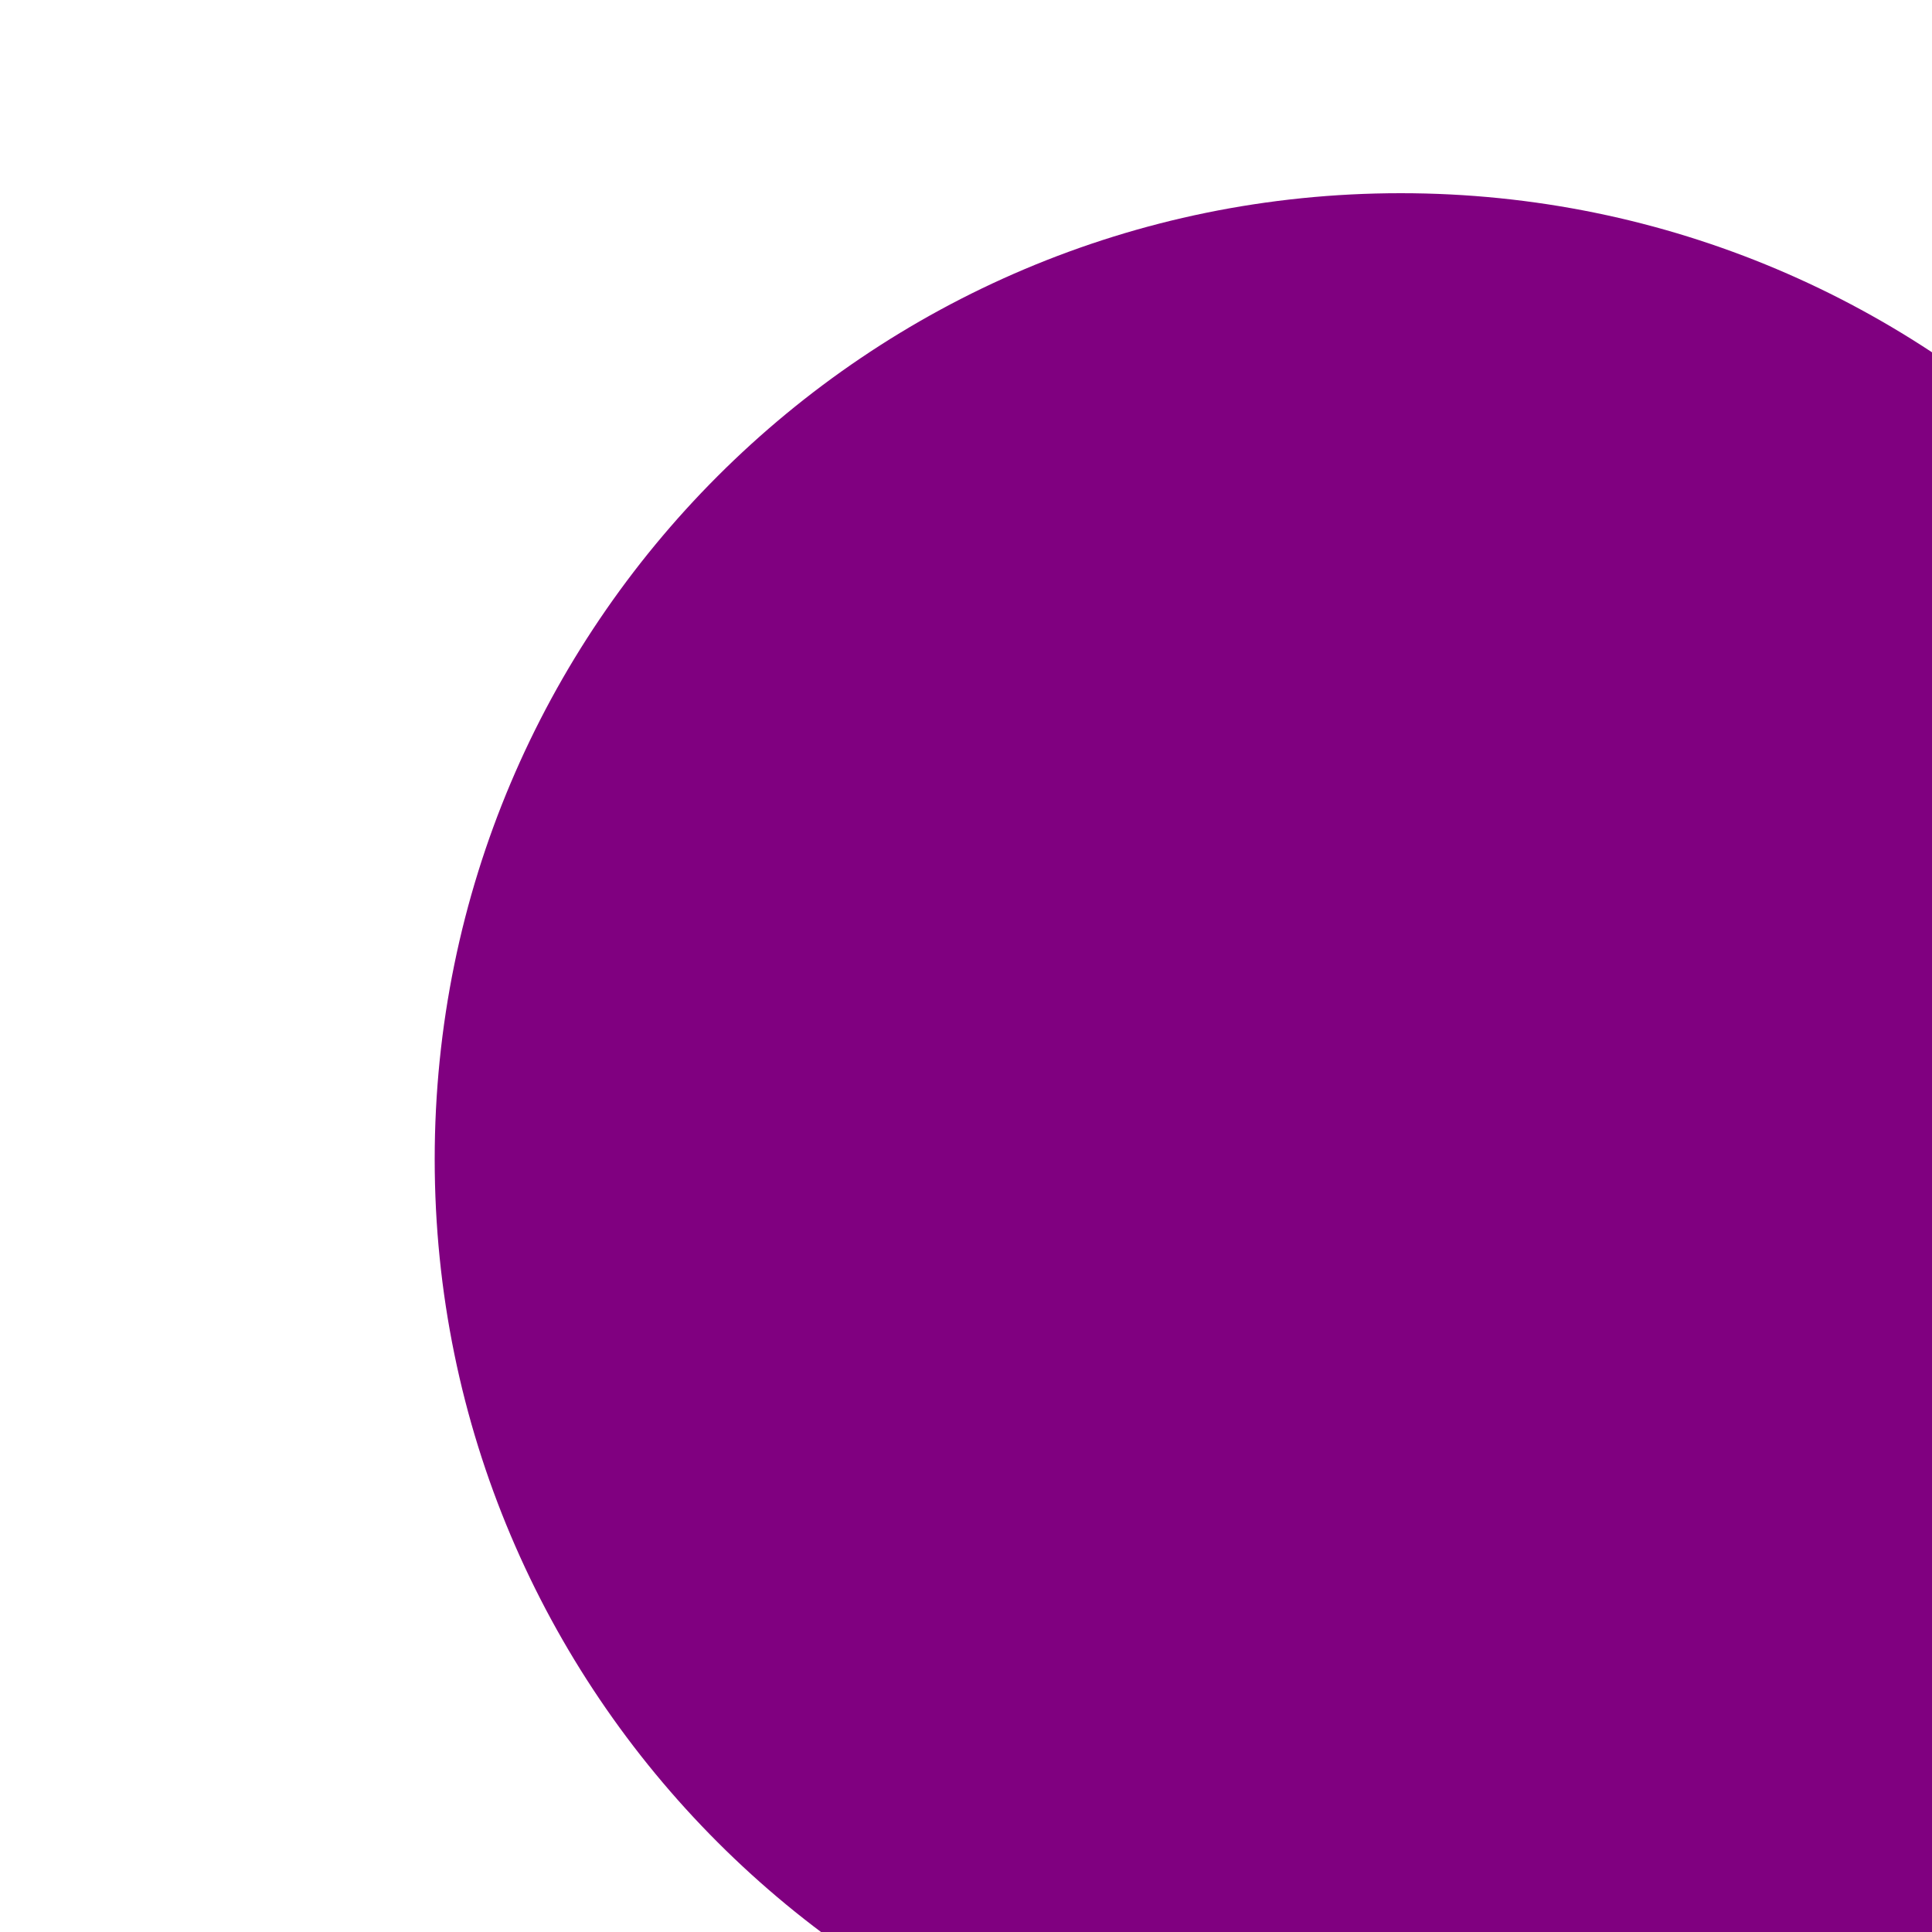
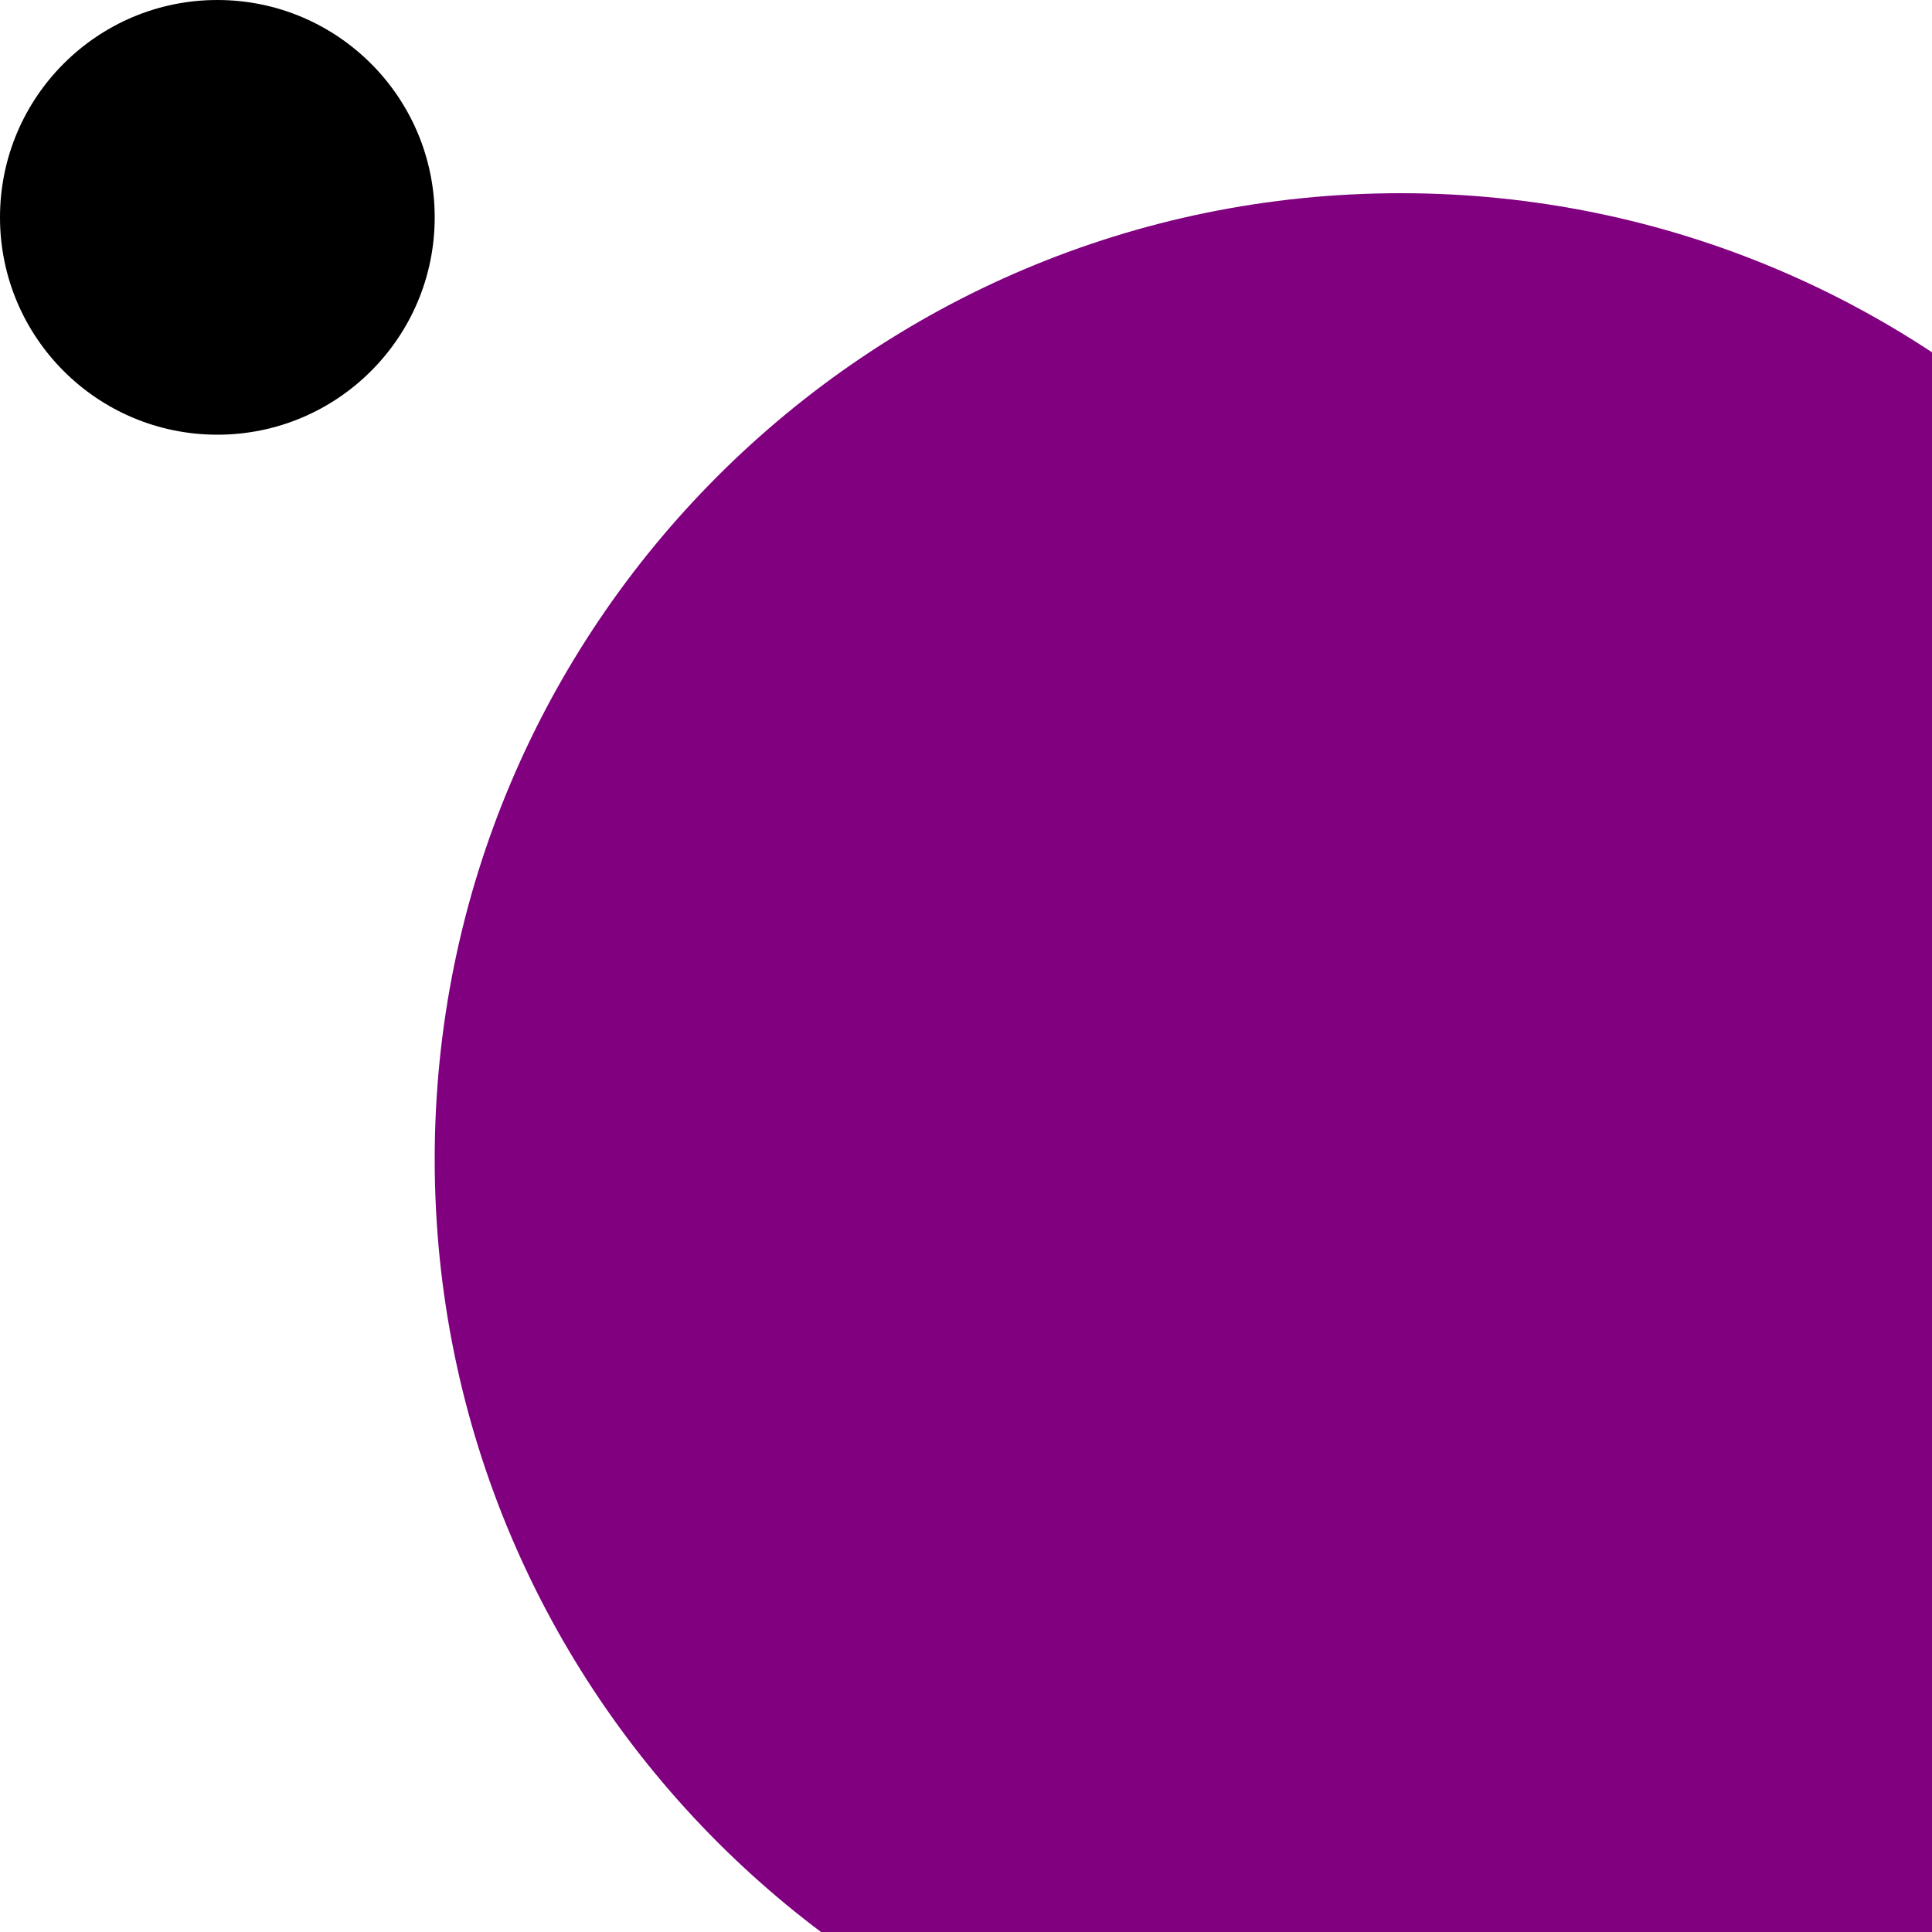
<svg xmlns="http://www.w3.org/2000/svg" xmlns:xlink="http://www.w3.org/1999/xlink" width="400" height="400">
  <symbol id="myDot" width="90" height="90" viewBox="0 0 100 100" fill="purple">
    <circle r="50" cx="60" cy="60" />
  </symbol>
+   <circle r="45" cx="45" cy="45" />
  <use xlink:href="#myDot" x="50" y="0" />
</svg>
